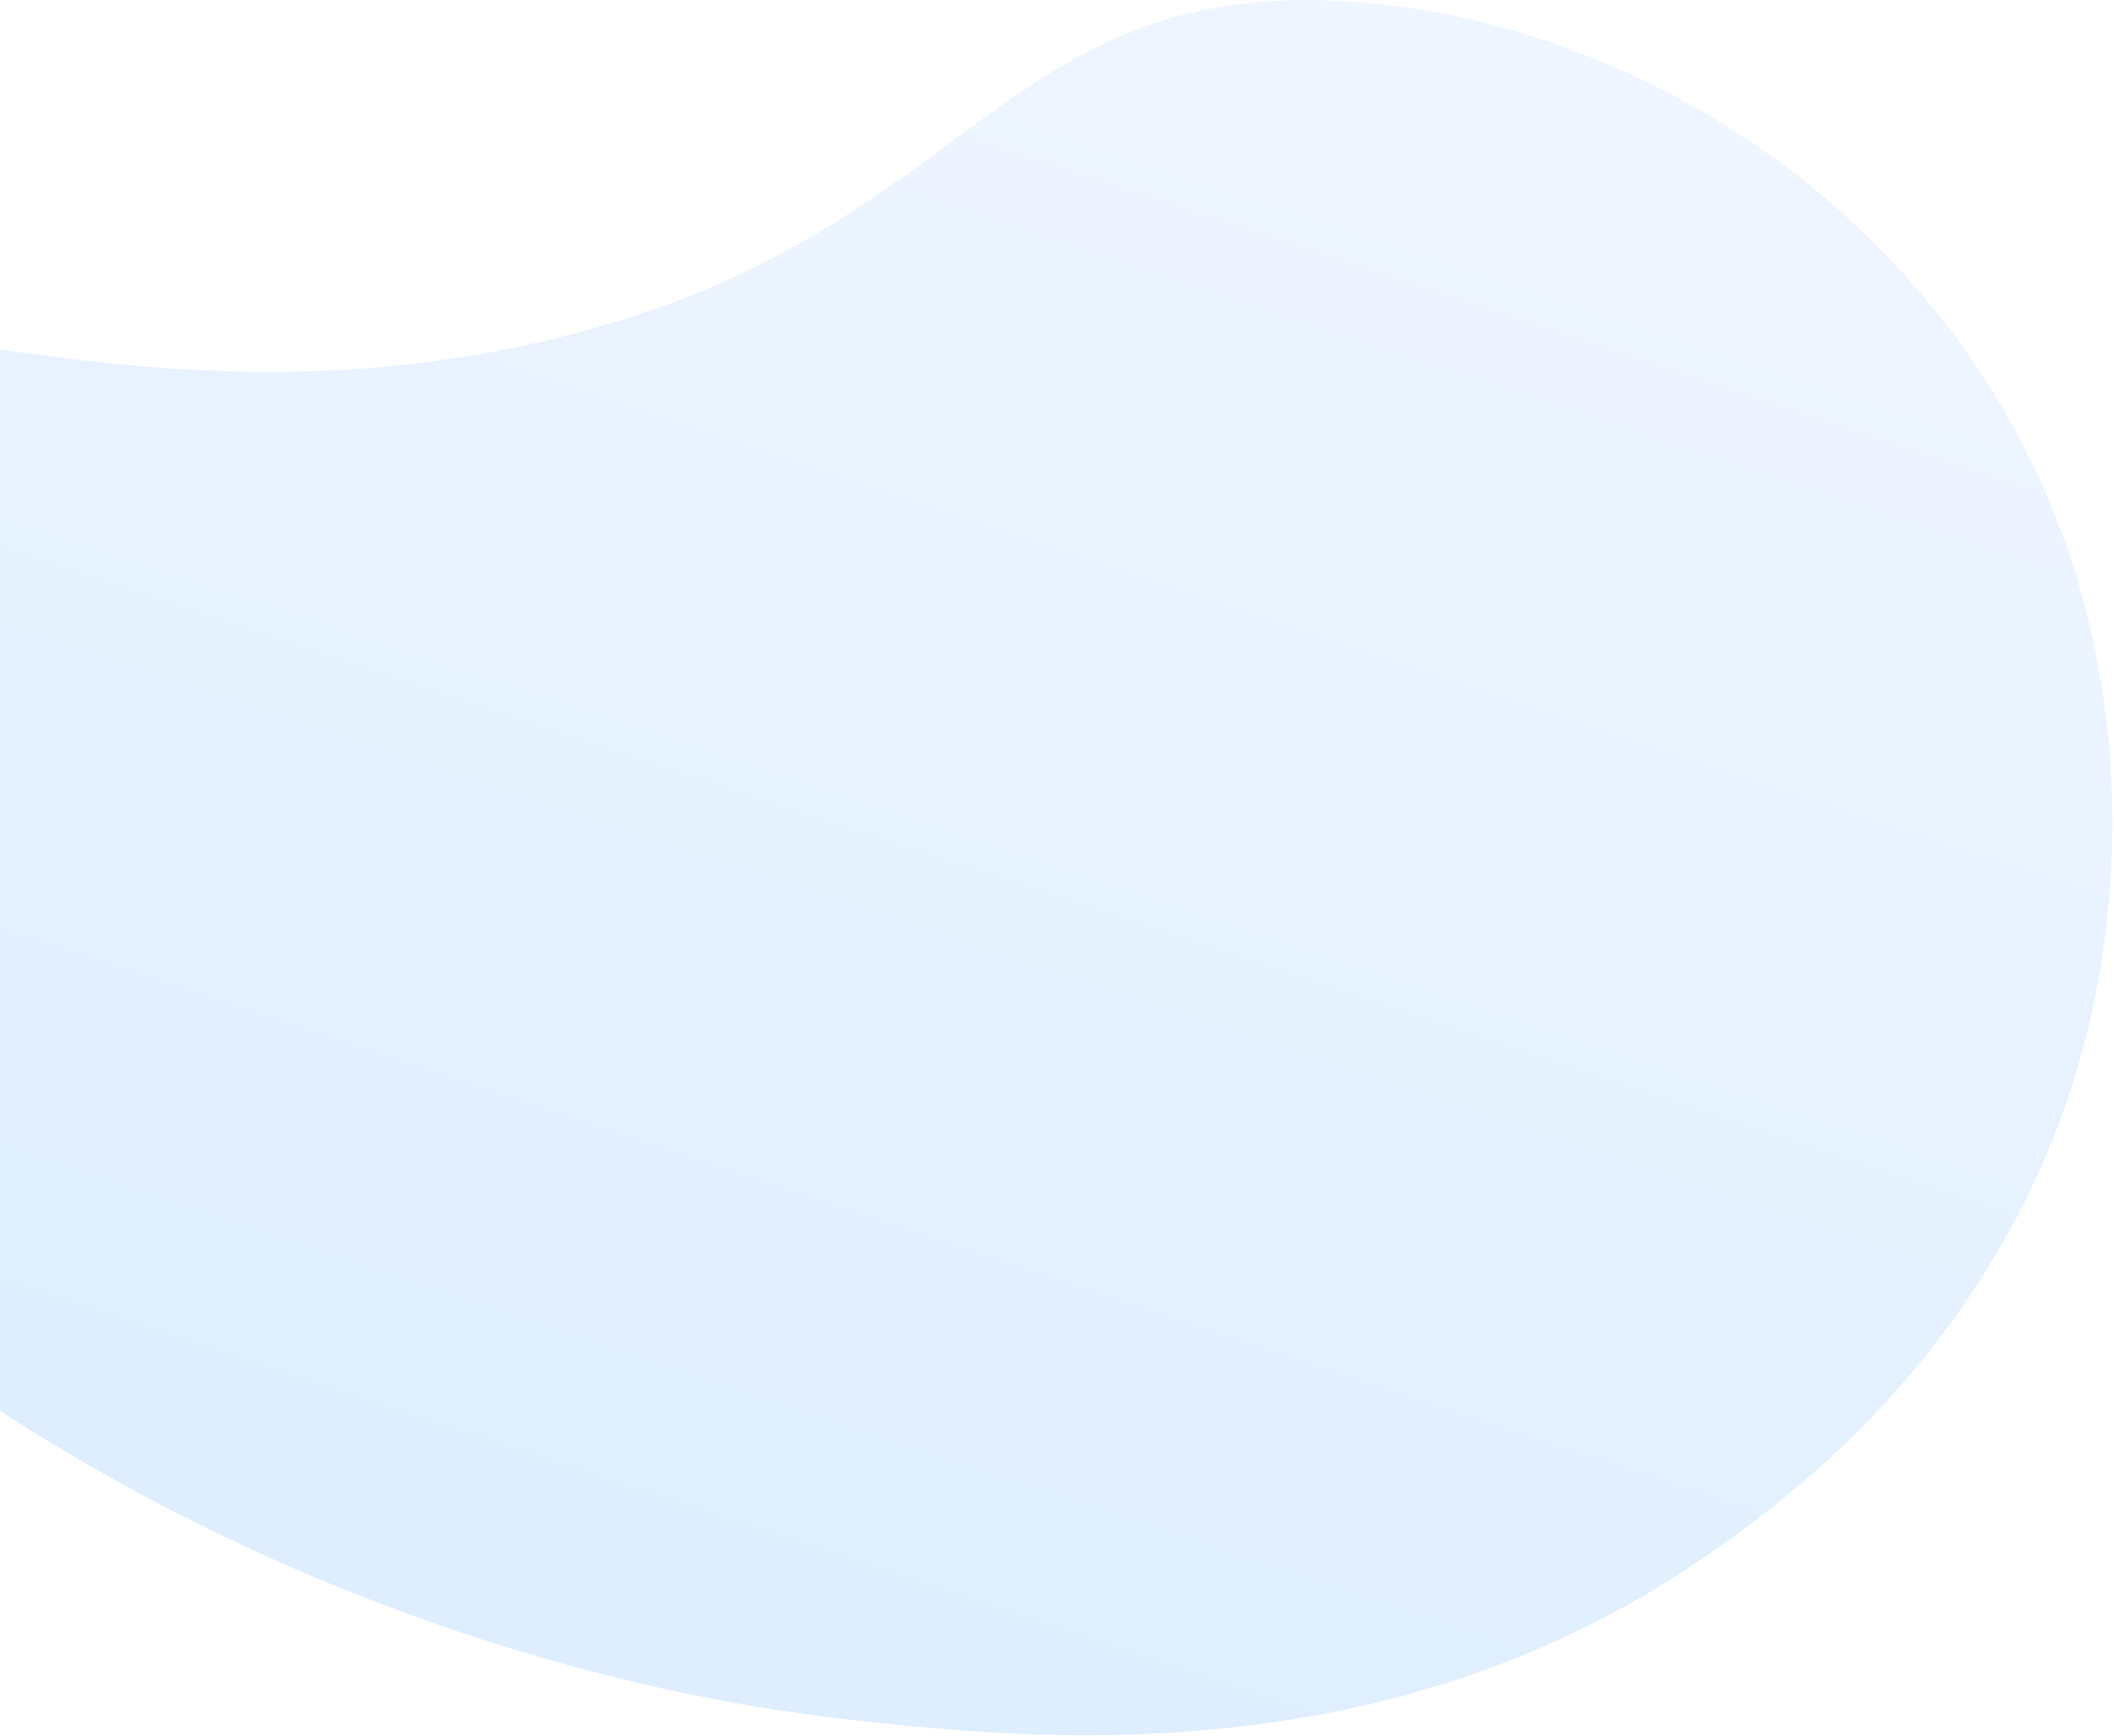
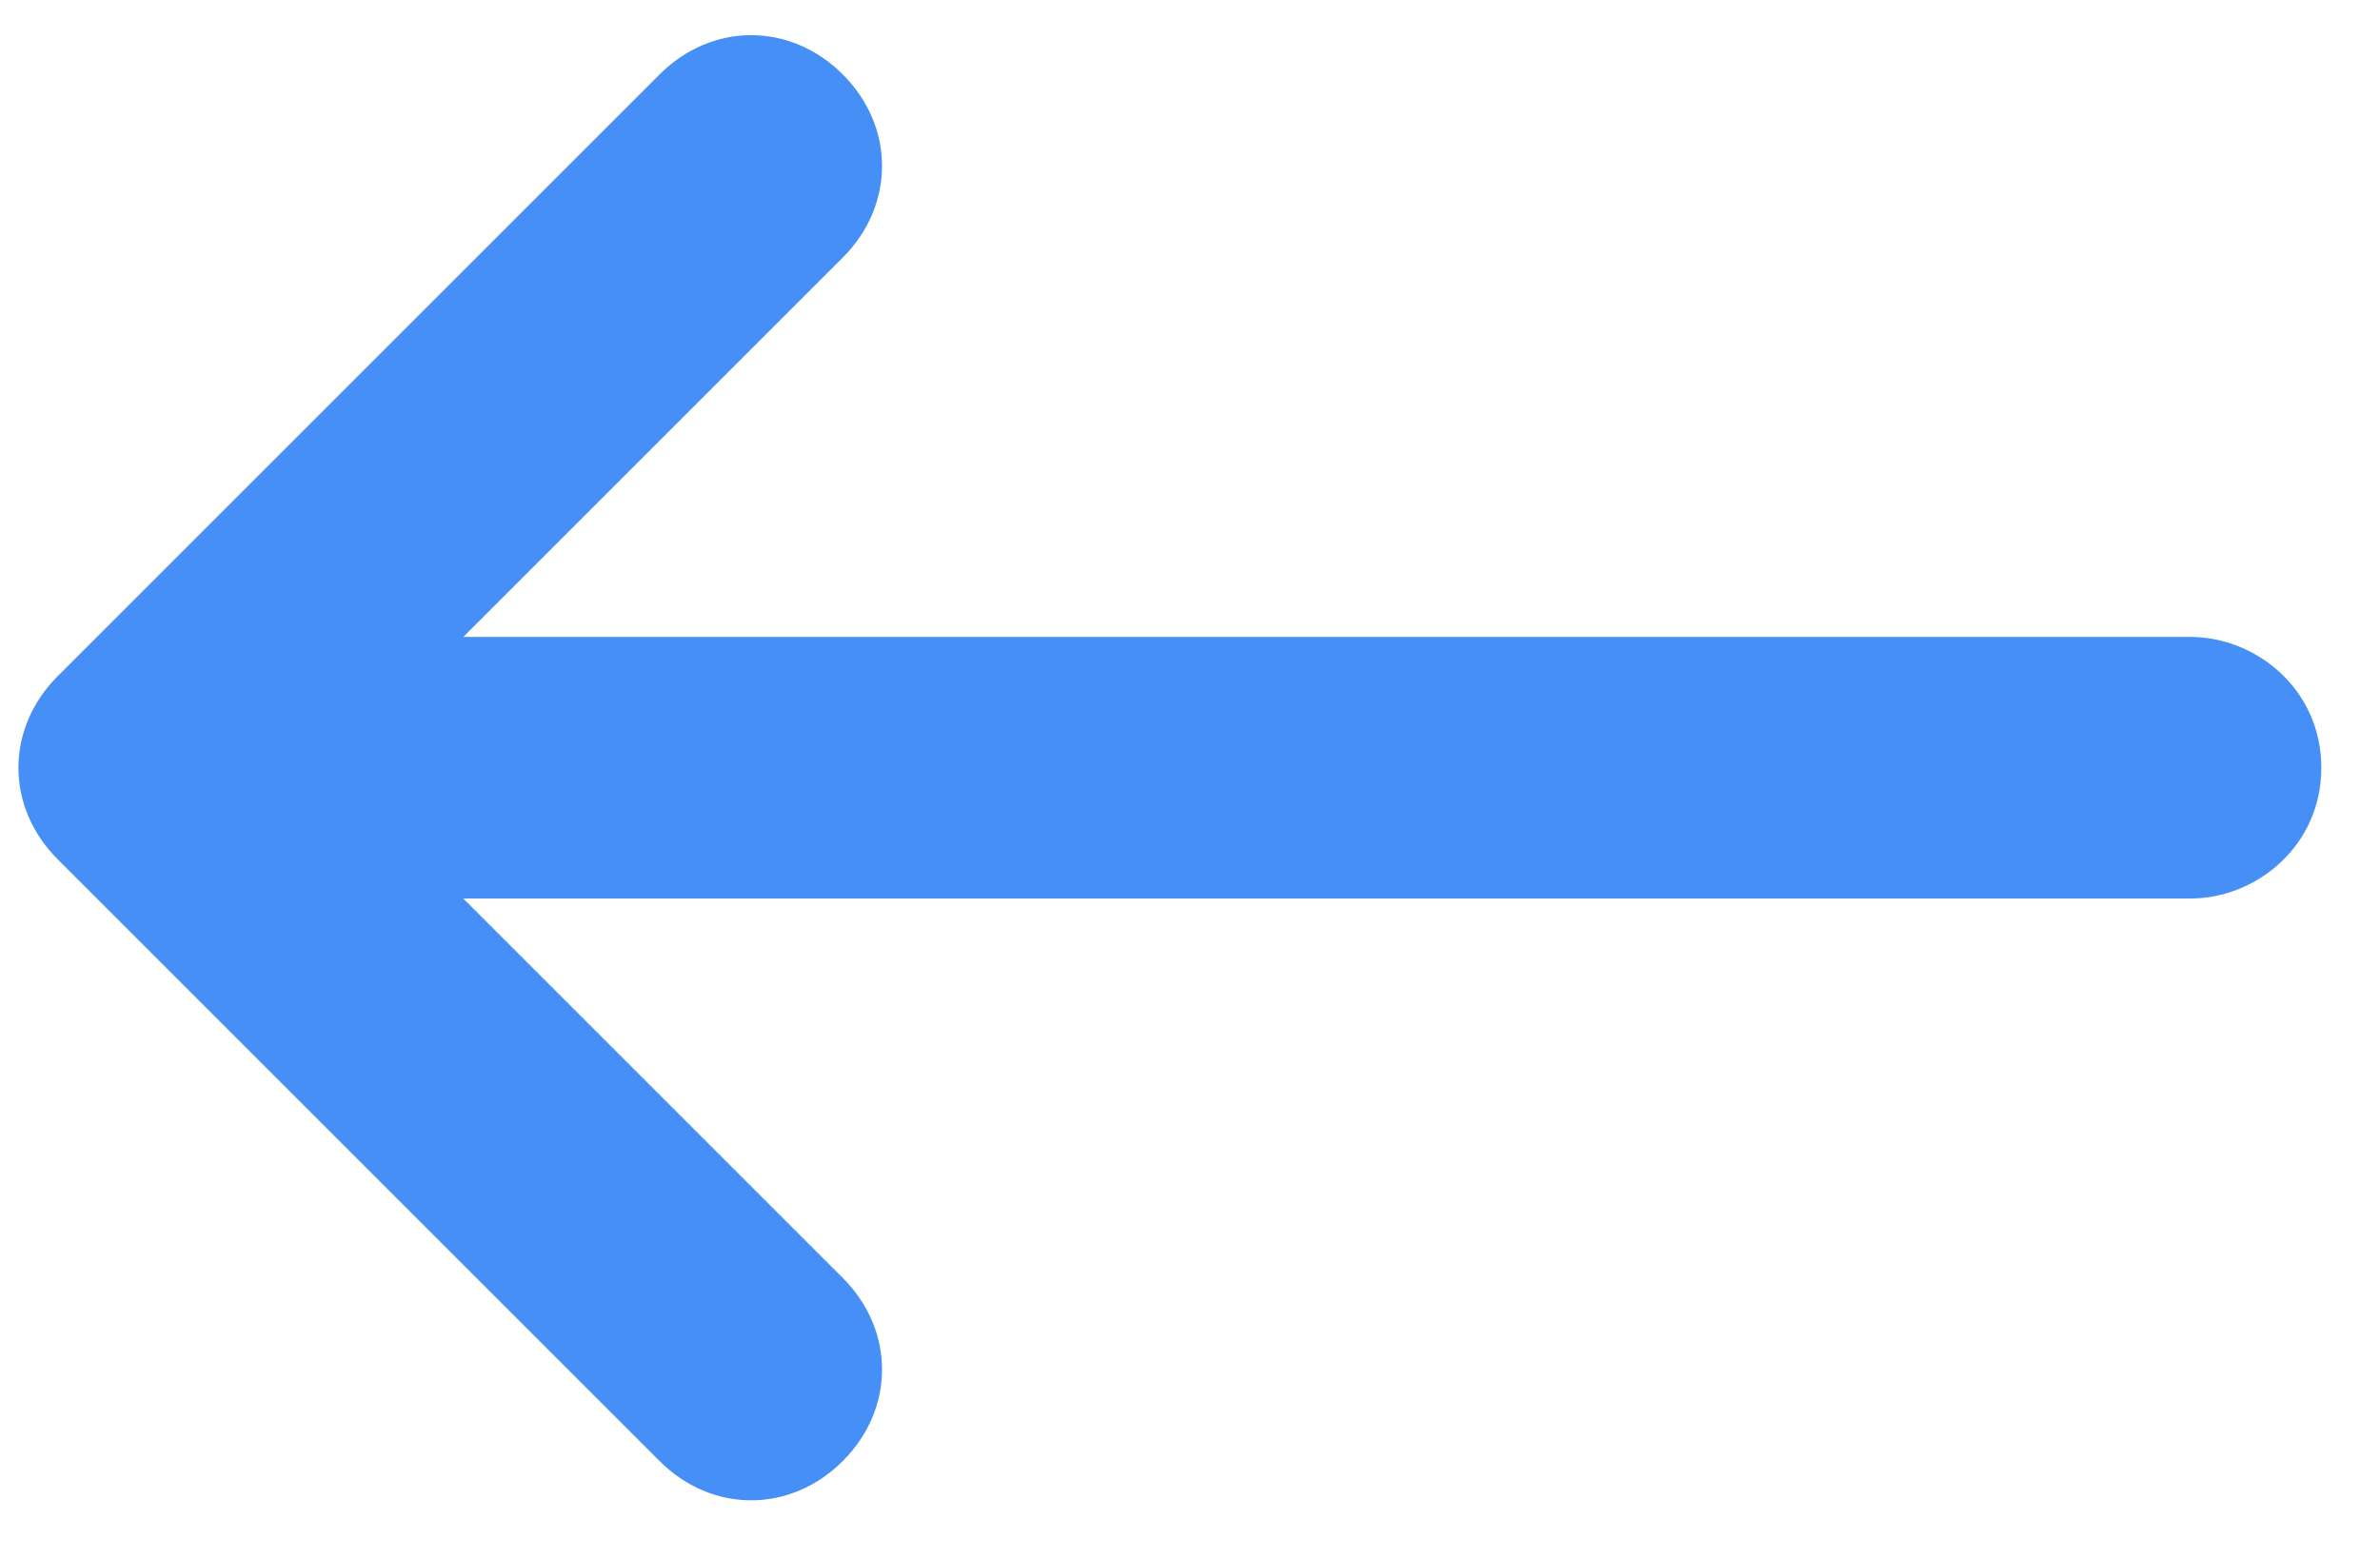
- <svg xmlns="http://www.w3.org/2000/svg" width="754" height="619" viewBox="0 0 754 619" fill="none">
-   <path d="M-165.953 141.268C-104.577 70.781 16.629 161.97 192.25 122.061C344.359 87.479 353.11 -4.378 474.642 0.177C563.431 3.487 660.183 54.755 713.356 144.072C771.997 242.551 750.68 342.81 744.696 367.139C717.983 476.263 638.698 533.826 610.728 553.487C495.488 634.44 366.173 620.254 304.136 613.479C71.1 587.957 -178.386 421.583 -189.495 240.701C-190.971 217.02 -193.658 173.098 -165.953 141.268Z" fill="url(#paint0_linear)" />
-   <defs>
-     <linearGradient id="paint0_linear" x1="418.823" y1="-145.173" x2="184.583" y2="560.635" gradientUnits="userSpaceOnUse">
-       <stop stop-color="#F3F7FF" />
-       <stop offset="1" stop-color="#DEEEFE" />
-     </linearGradient>
-   </defs>
+ <svg xmlns="http://www.w3.org/2000/svg" width="29" height="19" viewBox="0 0 29 19" fill="none">
+   <path d="M26.691 7.763L5.645 7.763L10.269 3.139C10.907 2.501 10.907 1.545 10.269 0.907C9.631 0.269 8.675 0.269 8.037 0.907L0.703 8.241C0.065 8.879 0.065 9.835 0.703 10.473L8.037 17.807C8.675 18.445 9.631 18.445 10.269 17.807C10.907 17.169 10.907 16.213 10.269 15.575L5.645 10.951L26.691 10.951C27.488 10.951 28.285 10.314 28.285 9.357C28.285 8.4 27.488 7.763 26.691 7.763Z" fill="#458FF6" />
</svg>
